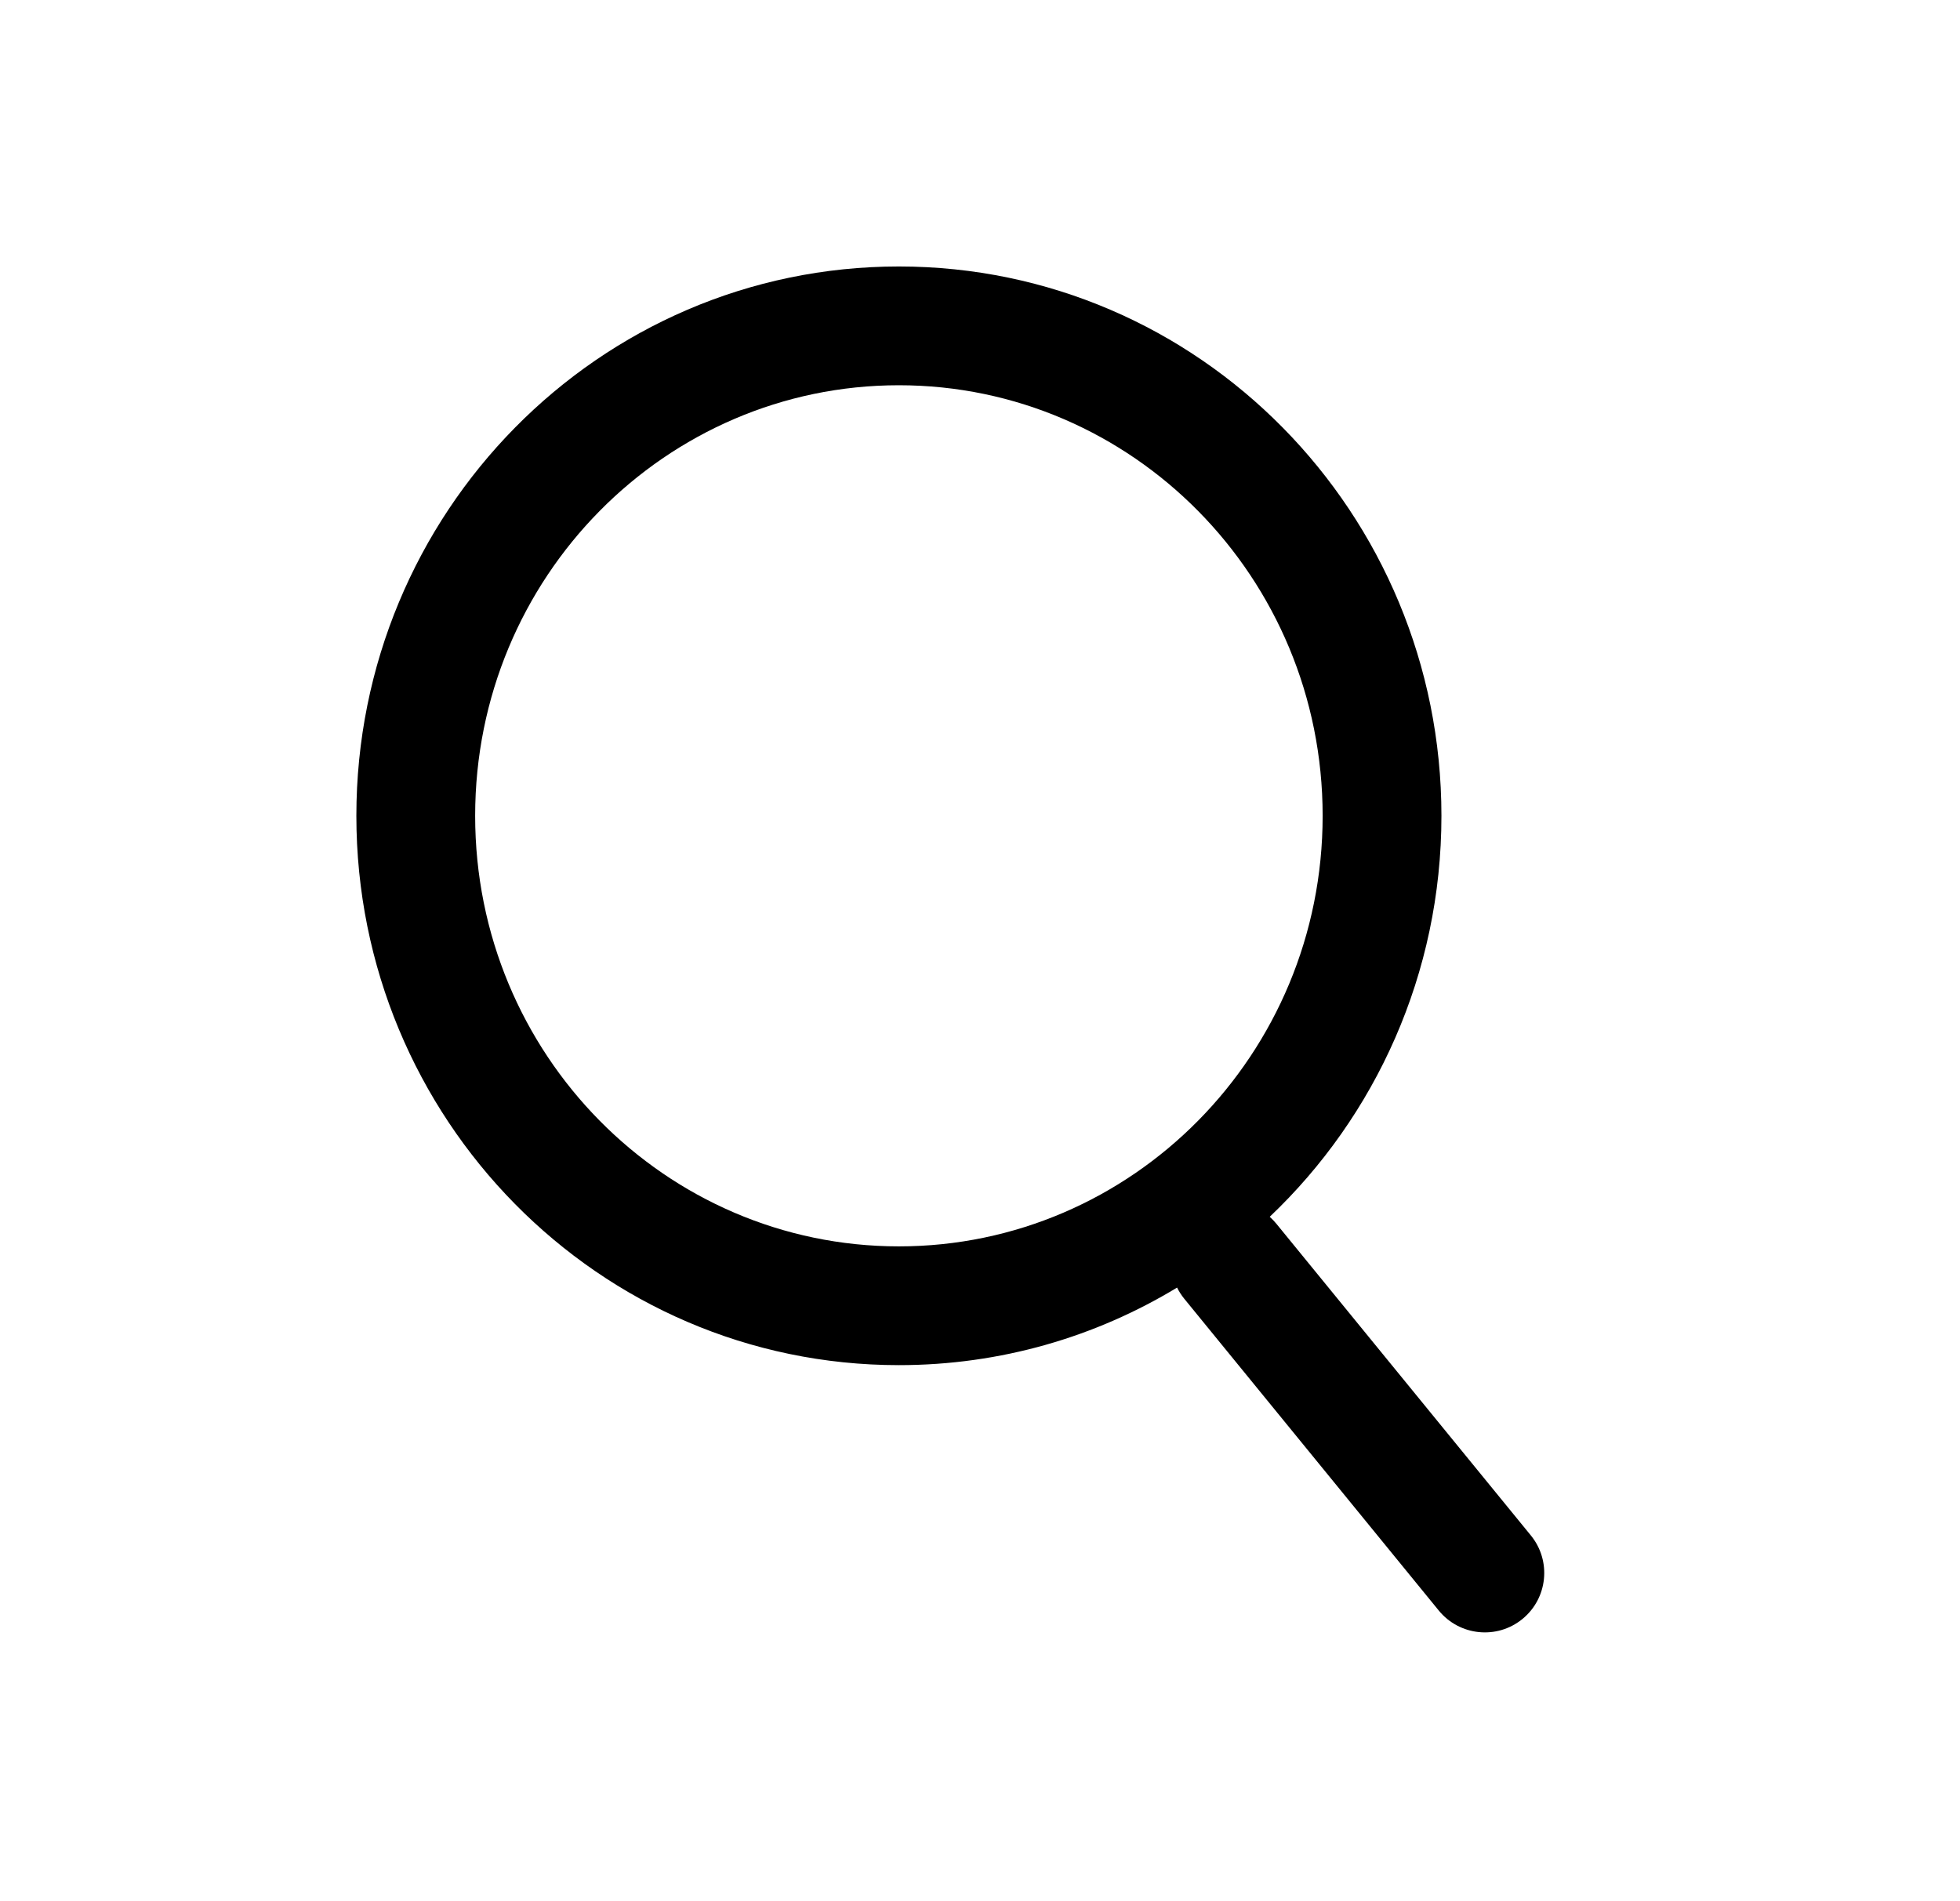
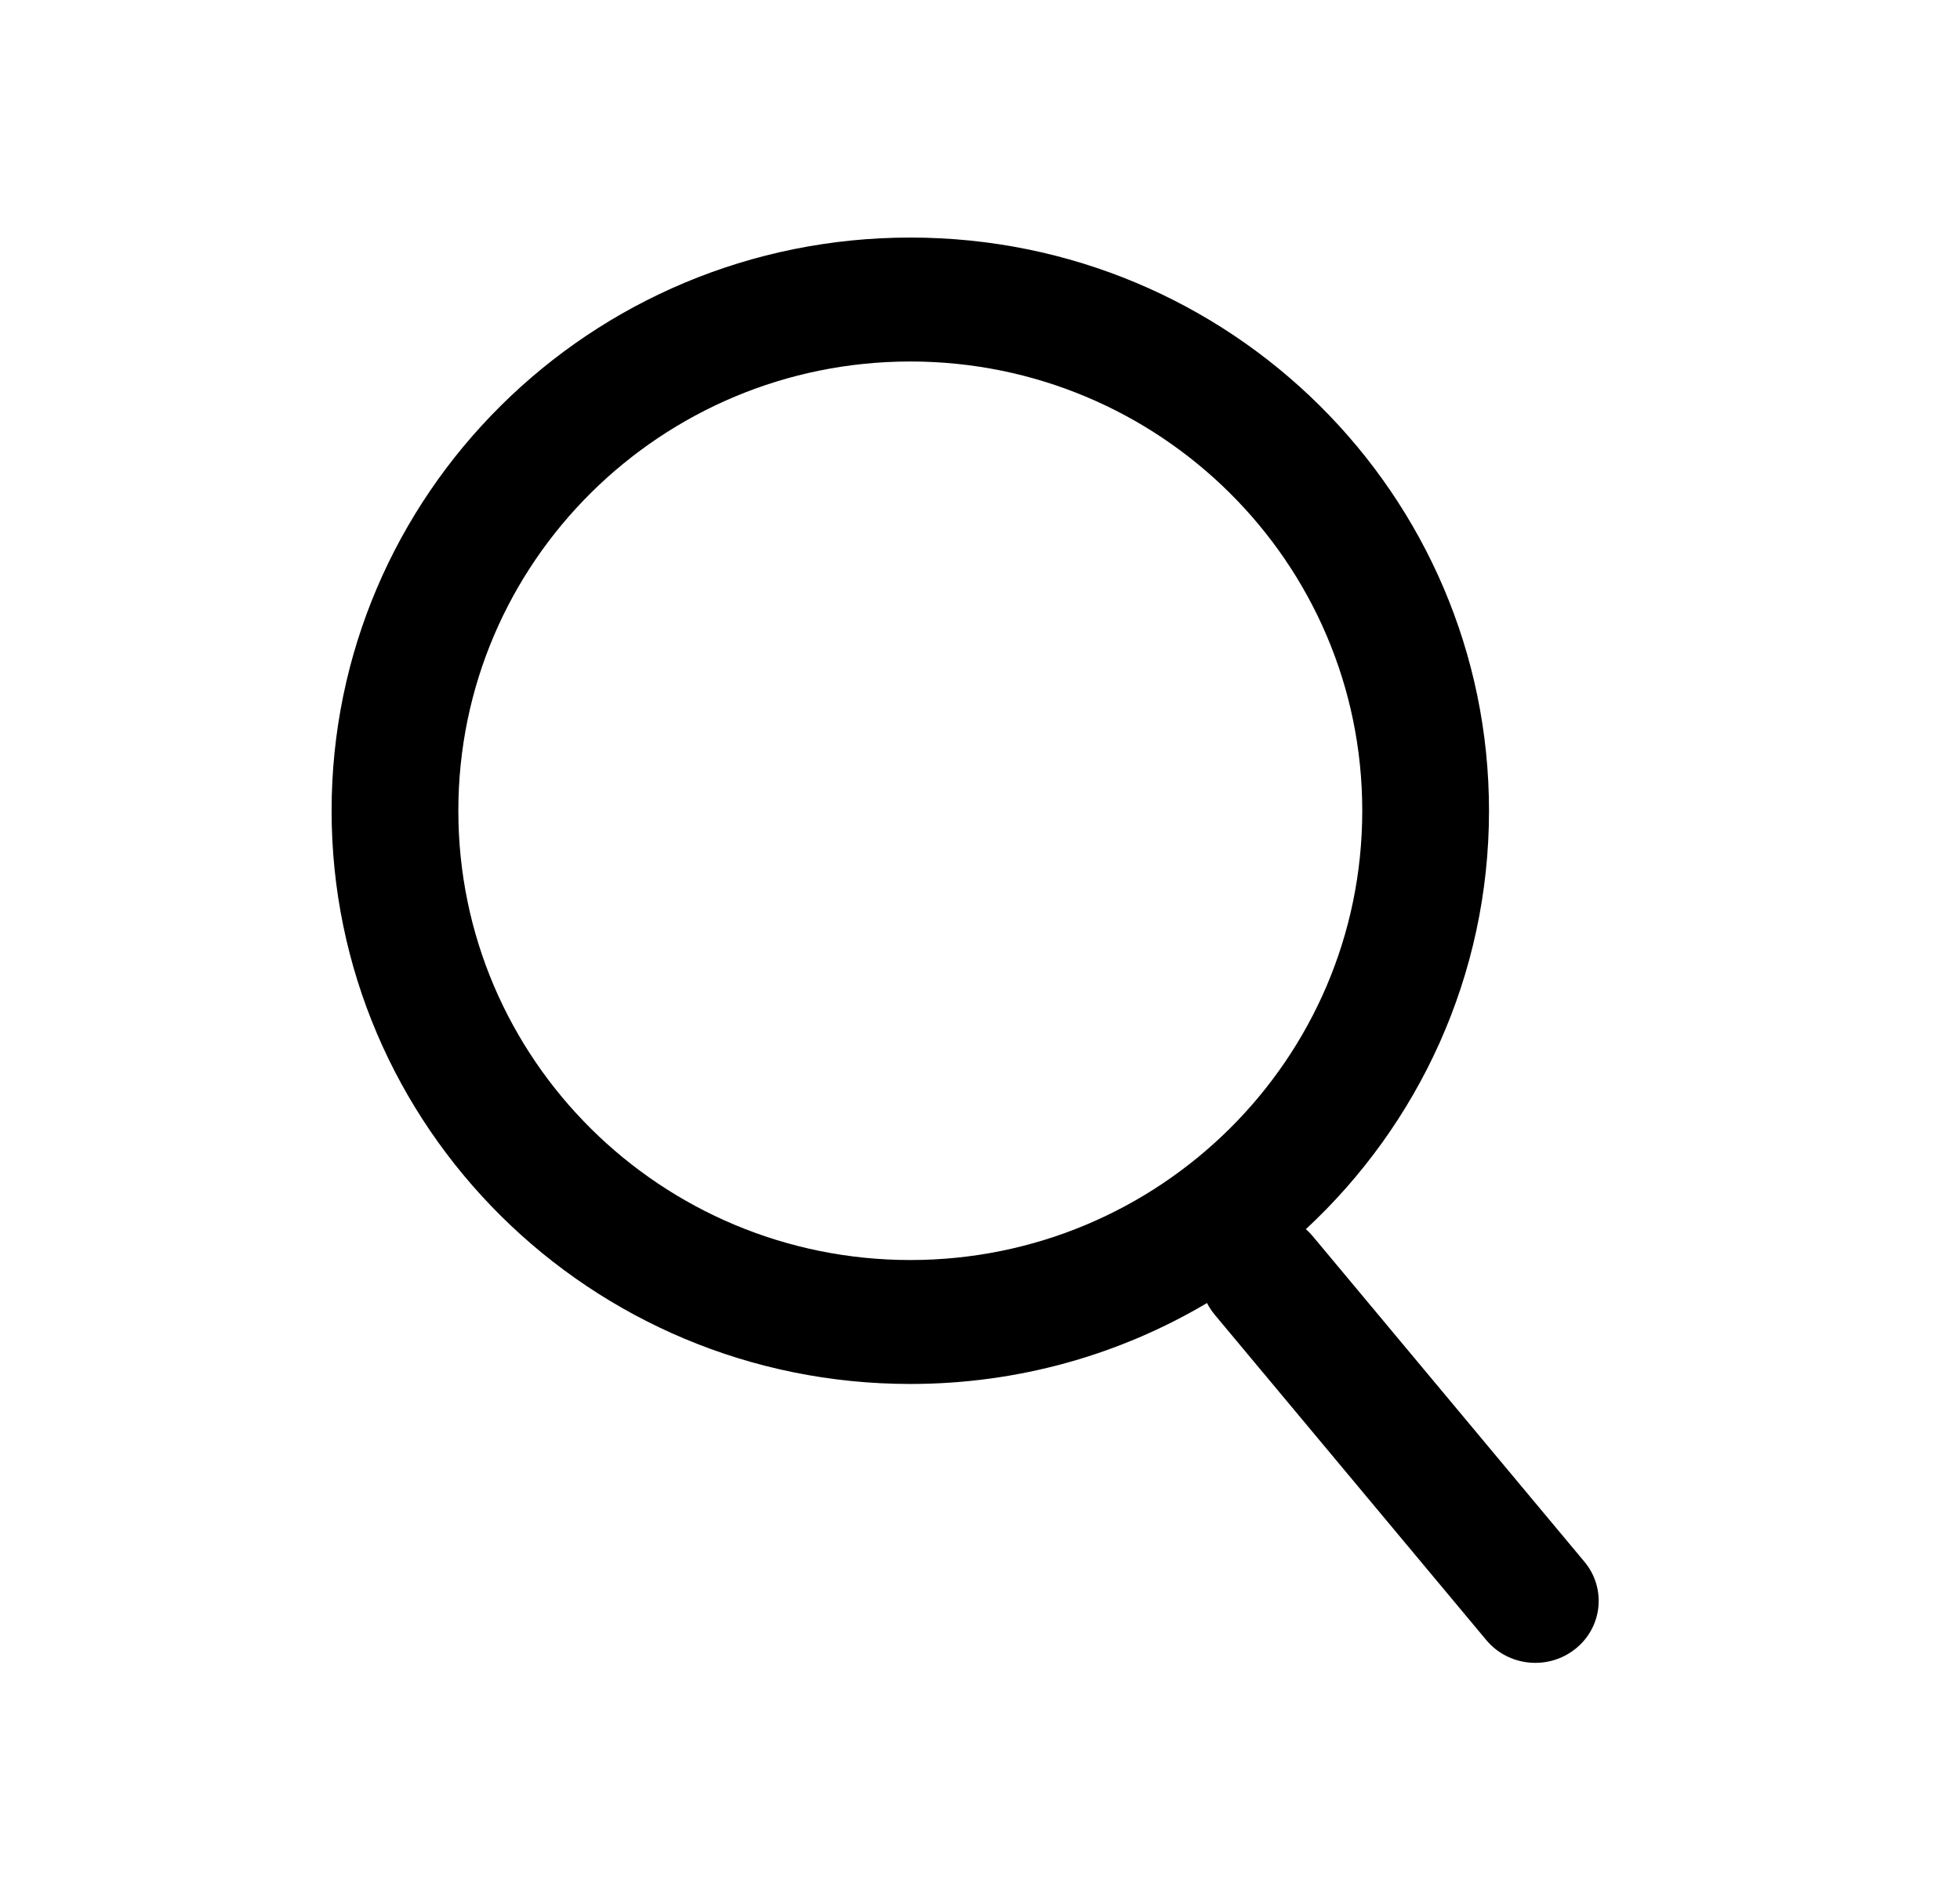
<svg xmlns="http://www.w3.org/2000/svg" width="33" height="32" viewBox="0 0 33 32" fill="none">
-   <path fill-rule="evenodd" clip-rule="evenodd" d="M8 13.737C8 9.72 11.207 6.487 15.134 6.487C19.061 6.487 22.269 9.72 22.269 13.737C22.269 17.755 19.061 20.987 15.134 20.987C11.207 20.987 8 17.755 8 13.737ZM15.134 4.487C10.076 4.487 6 8.642 6 13.737C6 18.833 10.076 22.987 15.134 22.987C16.848 22.987 18.45 22.51 19.818 21.681C19.851 21.747 19.891 21.81 19.94 21.87L24.225 27.12C24.575 27.547 25.204 27.611 25.632 27.262C26.06 26.913 26.124 26.283 25.775 25.855L21.489 20.605C21.454 20.563 21.417 20.524 21.378 20.489C23.158 18.799 24.269 16.396 24.269 13.737C24.269 8.642 20.192 4.487 15.134 4.487Z" fill="currentColor" />
+   <path fill-rule="evenodd" clip-rule="evenodd" d="M7.717 13.652C7.717 9.46 11.138 6.087 15.327 6.087C19.515 6.087 22.936 9.46 22.936 13.652C22.936 17.844 19.515 21.217 15.327 21.217C11.138 21.217 7.717 17.844 7.717 13.652ZM15.327 4C9.931 4 5.583 8.335 5.583 13.652C5.583 18.969 9.931 23.304 15.327 23.304C17.155 23.304 18.863 22.806 20.322 21.941C20.357 22.01 20.401 22.076 20.452 22.138L25.024 27.616C25.396 28.063 26.068 28.129 26.524 27.765C26.981 27.401 27.049 26.743 26.676 26.297L22.105 20.819C22.068 20.774 22.029 20.734 21.986 20.698C23.886 18.934 25.07 16.427 25.07 13.652C25.07 8.335 20.722 4 15.327 4Z" fill="currentColor" />
</svg>
